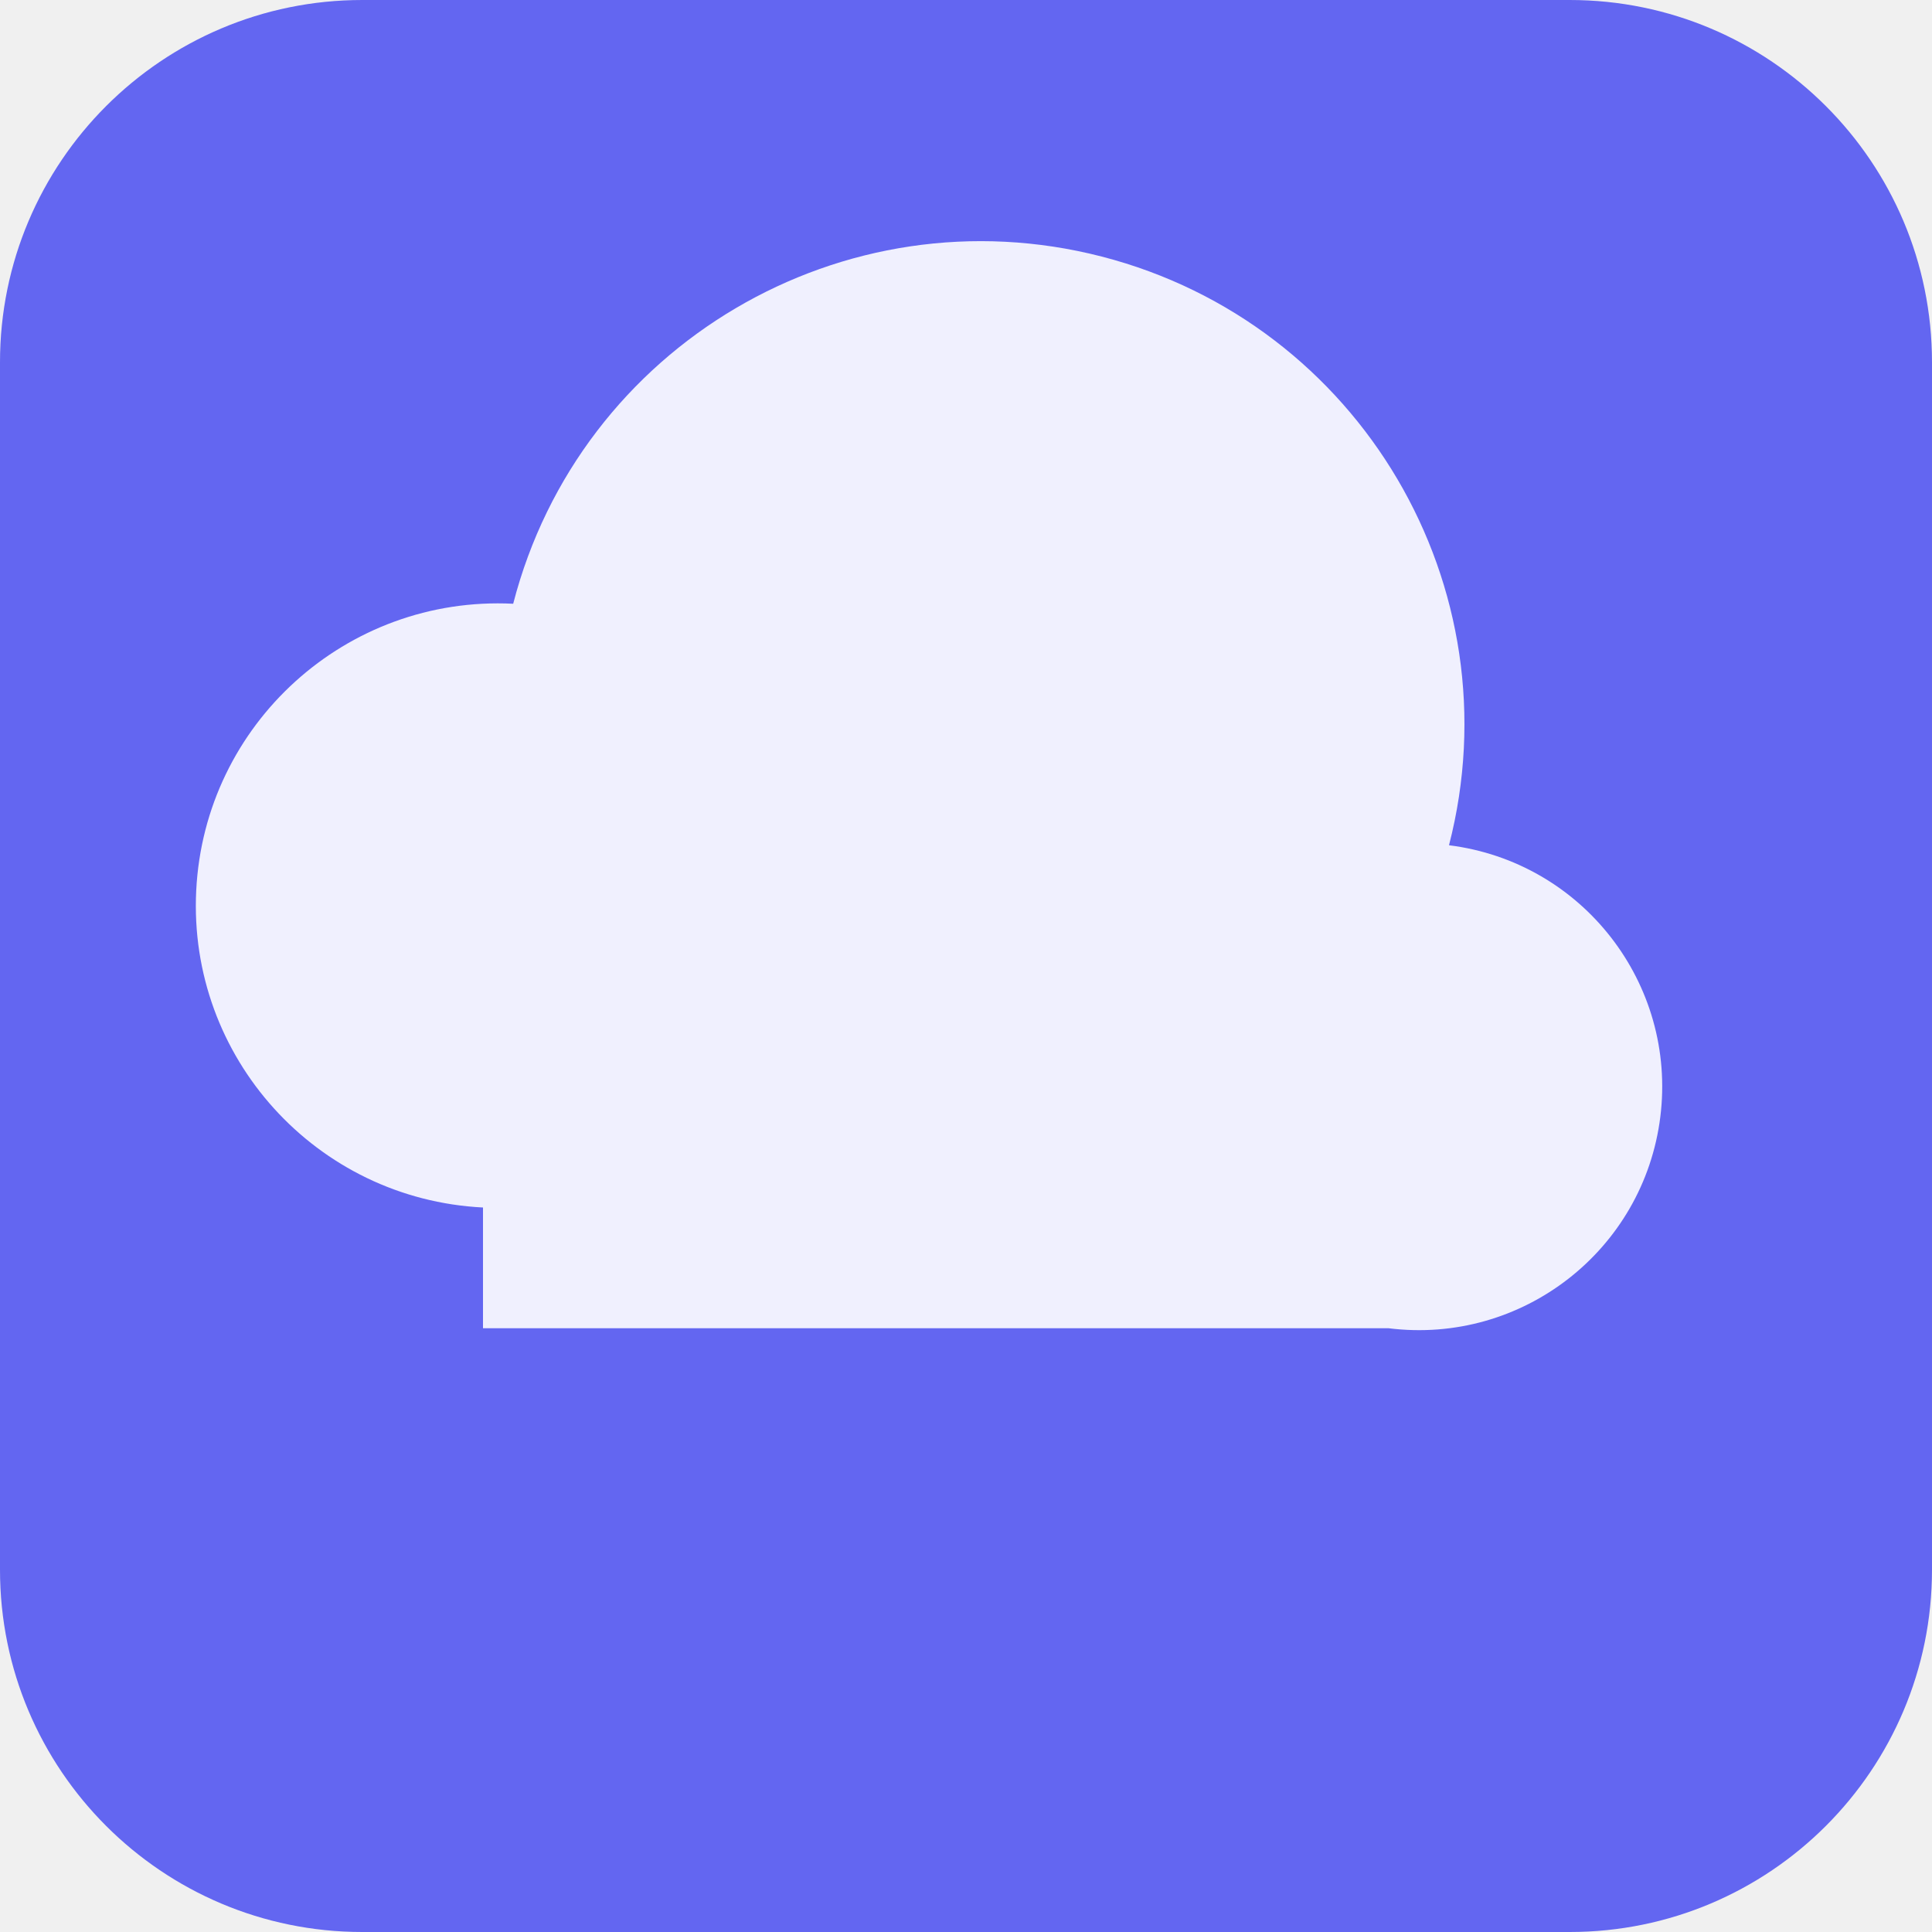
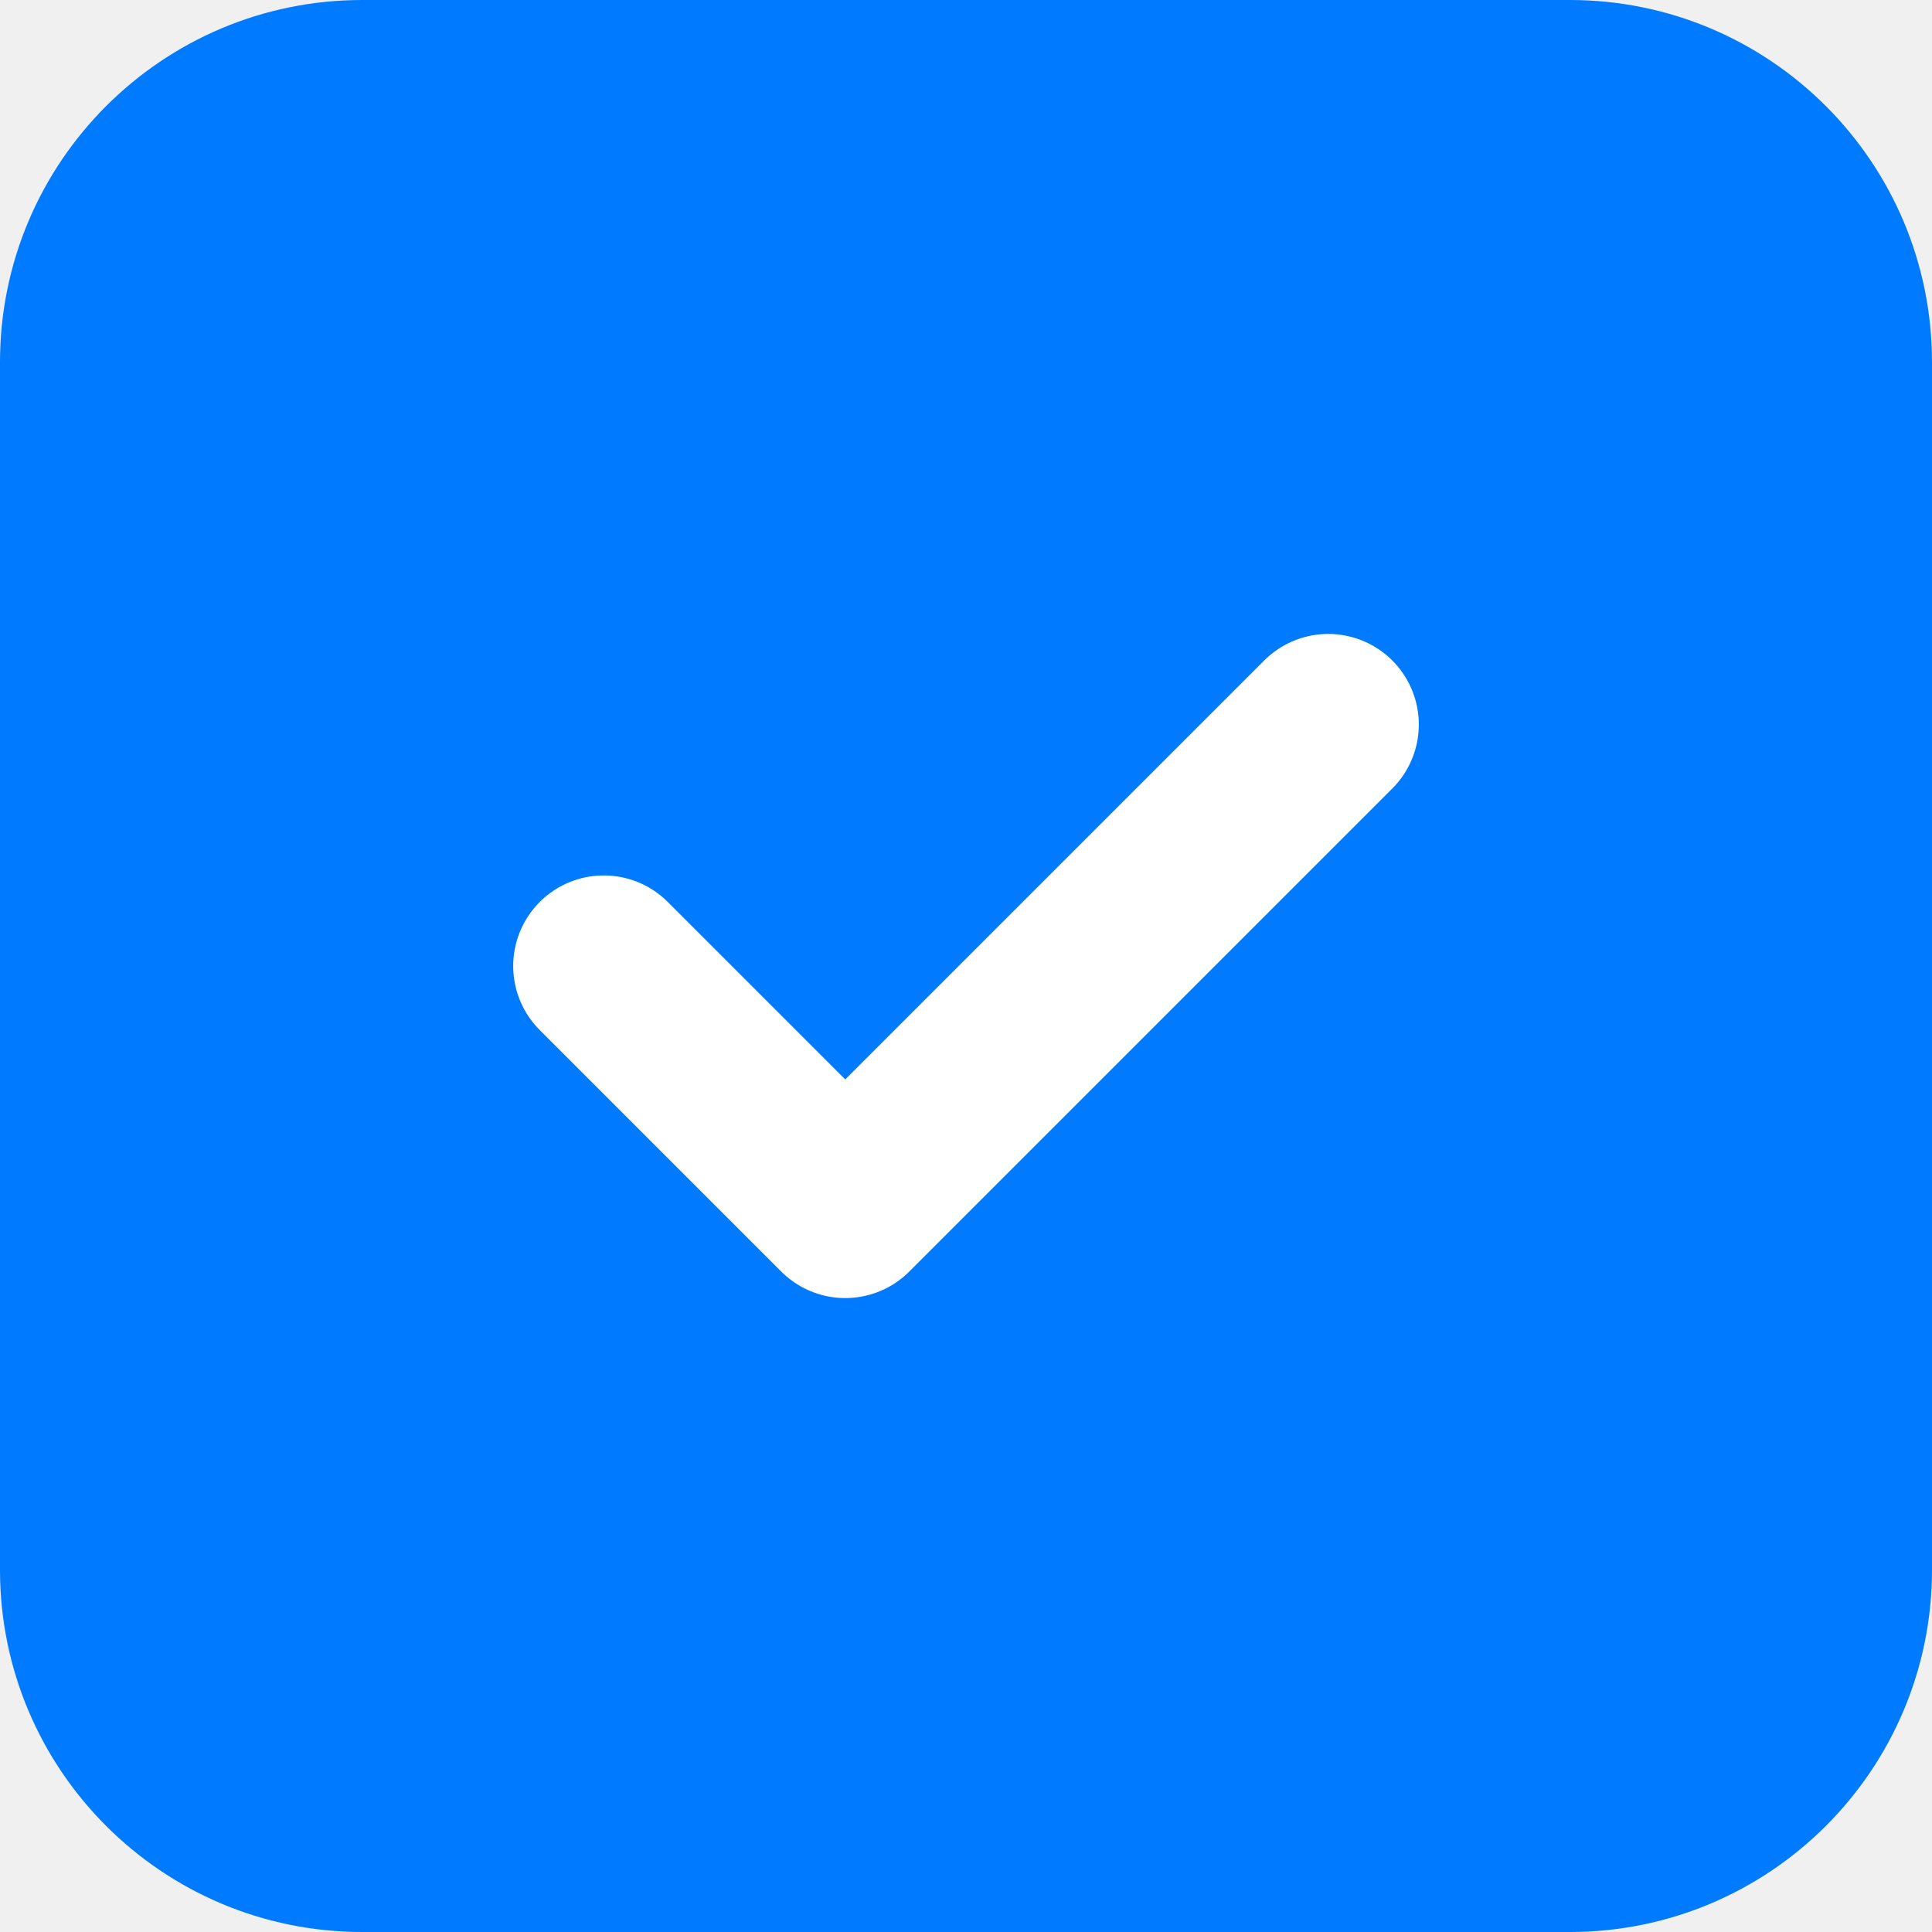
- <svg xmlns="http://www.w3.org/2000/svg" viewBox="0 0 32 32" fill="none">
-   <rect width="32" height="32" rx="6" fill="#6366f1" />
-   <path d="M8 20a5 5 0 01.5-10A8 8 0 0124 14a4 4 0 01-1 8H8z" fill="white" opacity="0.9" />
+ <svg xmlns="http://www.w3.org/2000/svg" viewBox="0 0 32 32">
+   <rect width="32" height="32" rx="6" fill="#007aff" />
+   <path d="M10 16l4 4 8-8" stroke="#fff" stroke-width="3" fill="none" stroke-linecap="round" stroke-linejoin="round" />
</svg>
